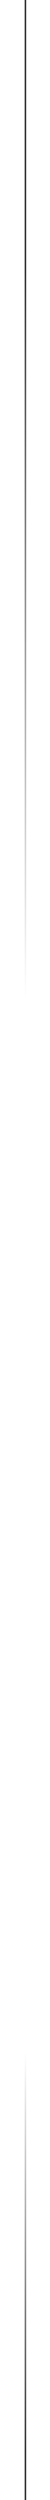
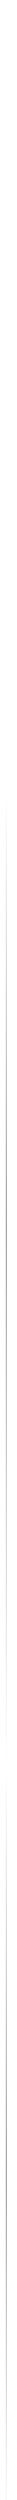
- <svg xmlns="http://www.w3.org/2000/svg" version="1.1" id="Layer_1" x="0px" y="0px" viewBox="0 0 8 403.1" style="enable-background:new 0 0 8 403.1;" xml:space="preserve">
+ <svg xmlns="http://www.w3.org/2000/svg" version="1.1" id="Layer_1" x="0px" y="0px" viewBox="0 0 29.7 4624.1" style="enable-background:new 0 0 29.7 4624.1;" xml:space="preserve">
  <style type="text/css">
- 	.st0{fill:none;stroke:url(#SVGID_1_);stroke-width:0.25;stroke-miterlimit:10;}
+ 	.st0{fill:none;stroke:url(#SVGID_1_);stroke-miterlimit:10;}
</style>
-   <linearGradient id="SVGID_1_" gradientUnits="userSpaceOnUse" x1="123.258" y1="-134.965" x2="123.258" y2="-538.065" gradientTransform="matrix(1 0 0 1 -119.1579 538.0648)">
-     <stop offset="1.969660e-02" style="stop-color:#2A272A" />
-     <stop offset="0.179" style="stop-color:#FFFFFF" />
-     <stop offset="0.429" style="stop-color:#FFFFFF" />
-     <stop offset="0.6" style="stop-color:#FFFFFF" />
-     <stop offset="0.893" style="stop-color:#2A272A" />
+   <linearGradient id="SVGID_1_" gradientUnits="userSpaceOnUse" x1="130.558" y1="3789.711" x2="130.558" y2="-876.065" gradientTransform="matrix(1 0 0 1 -119.1579 876.0649)">
+     <stop offset="0" style="stop-color:#FFFFFF" />
+     <stop offset="0.137" style="stop-color:#2A272A" />
+     <stop offset="0.299" style="stop-color:#FFFFFF" />
+     <stop offset="0.514" style="stop-color:#2A272A" />
+     <stop offset="0.686" style="stop-color:#FFFFFF" />
  </linearGradient>
-   <line class="st0" x1="4.1" y1="0" x2="4.1" y2="403.1" />
+   <line class="st0" x1="11.4" y1="0" x2="11.4" y2="4665.8" />
</svg>
